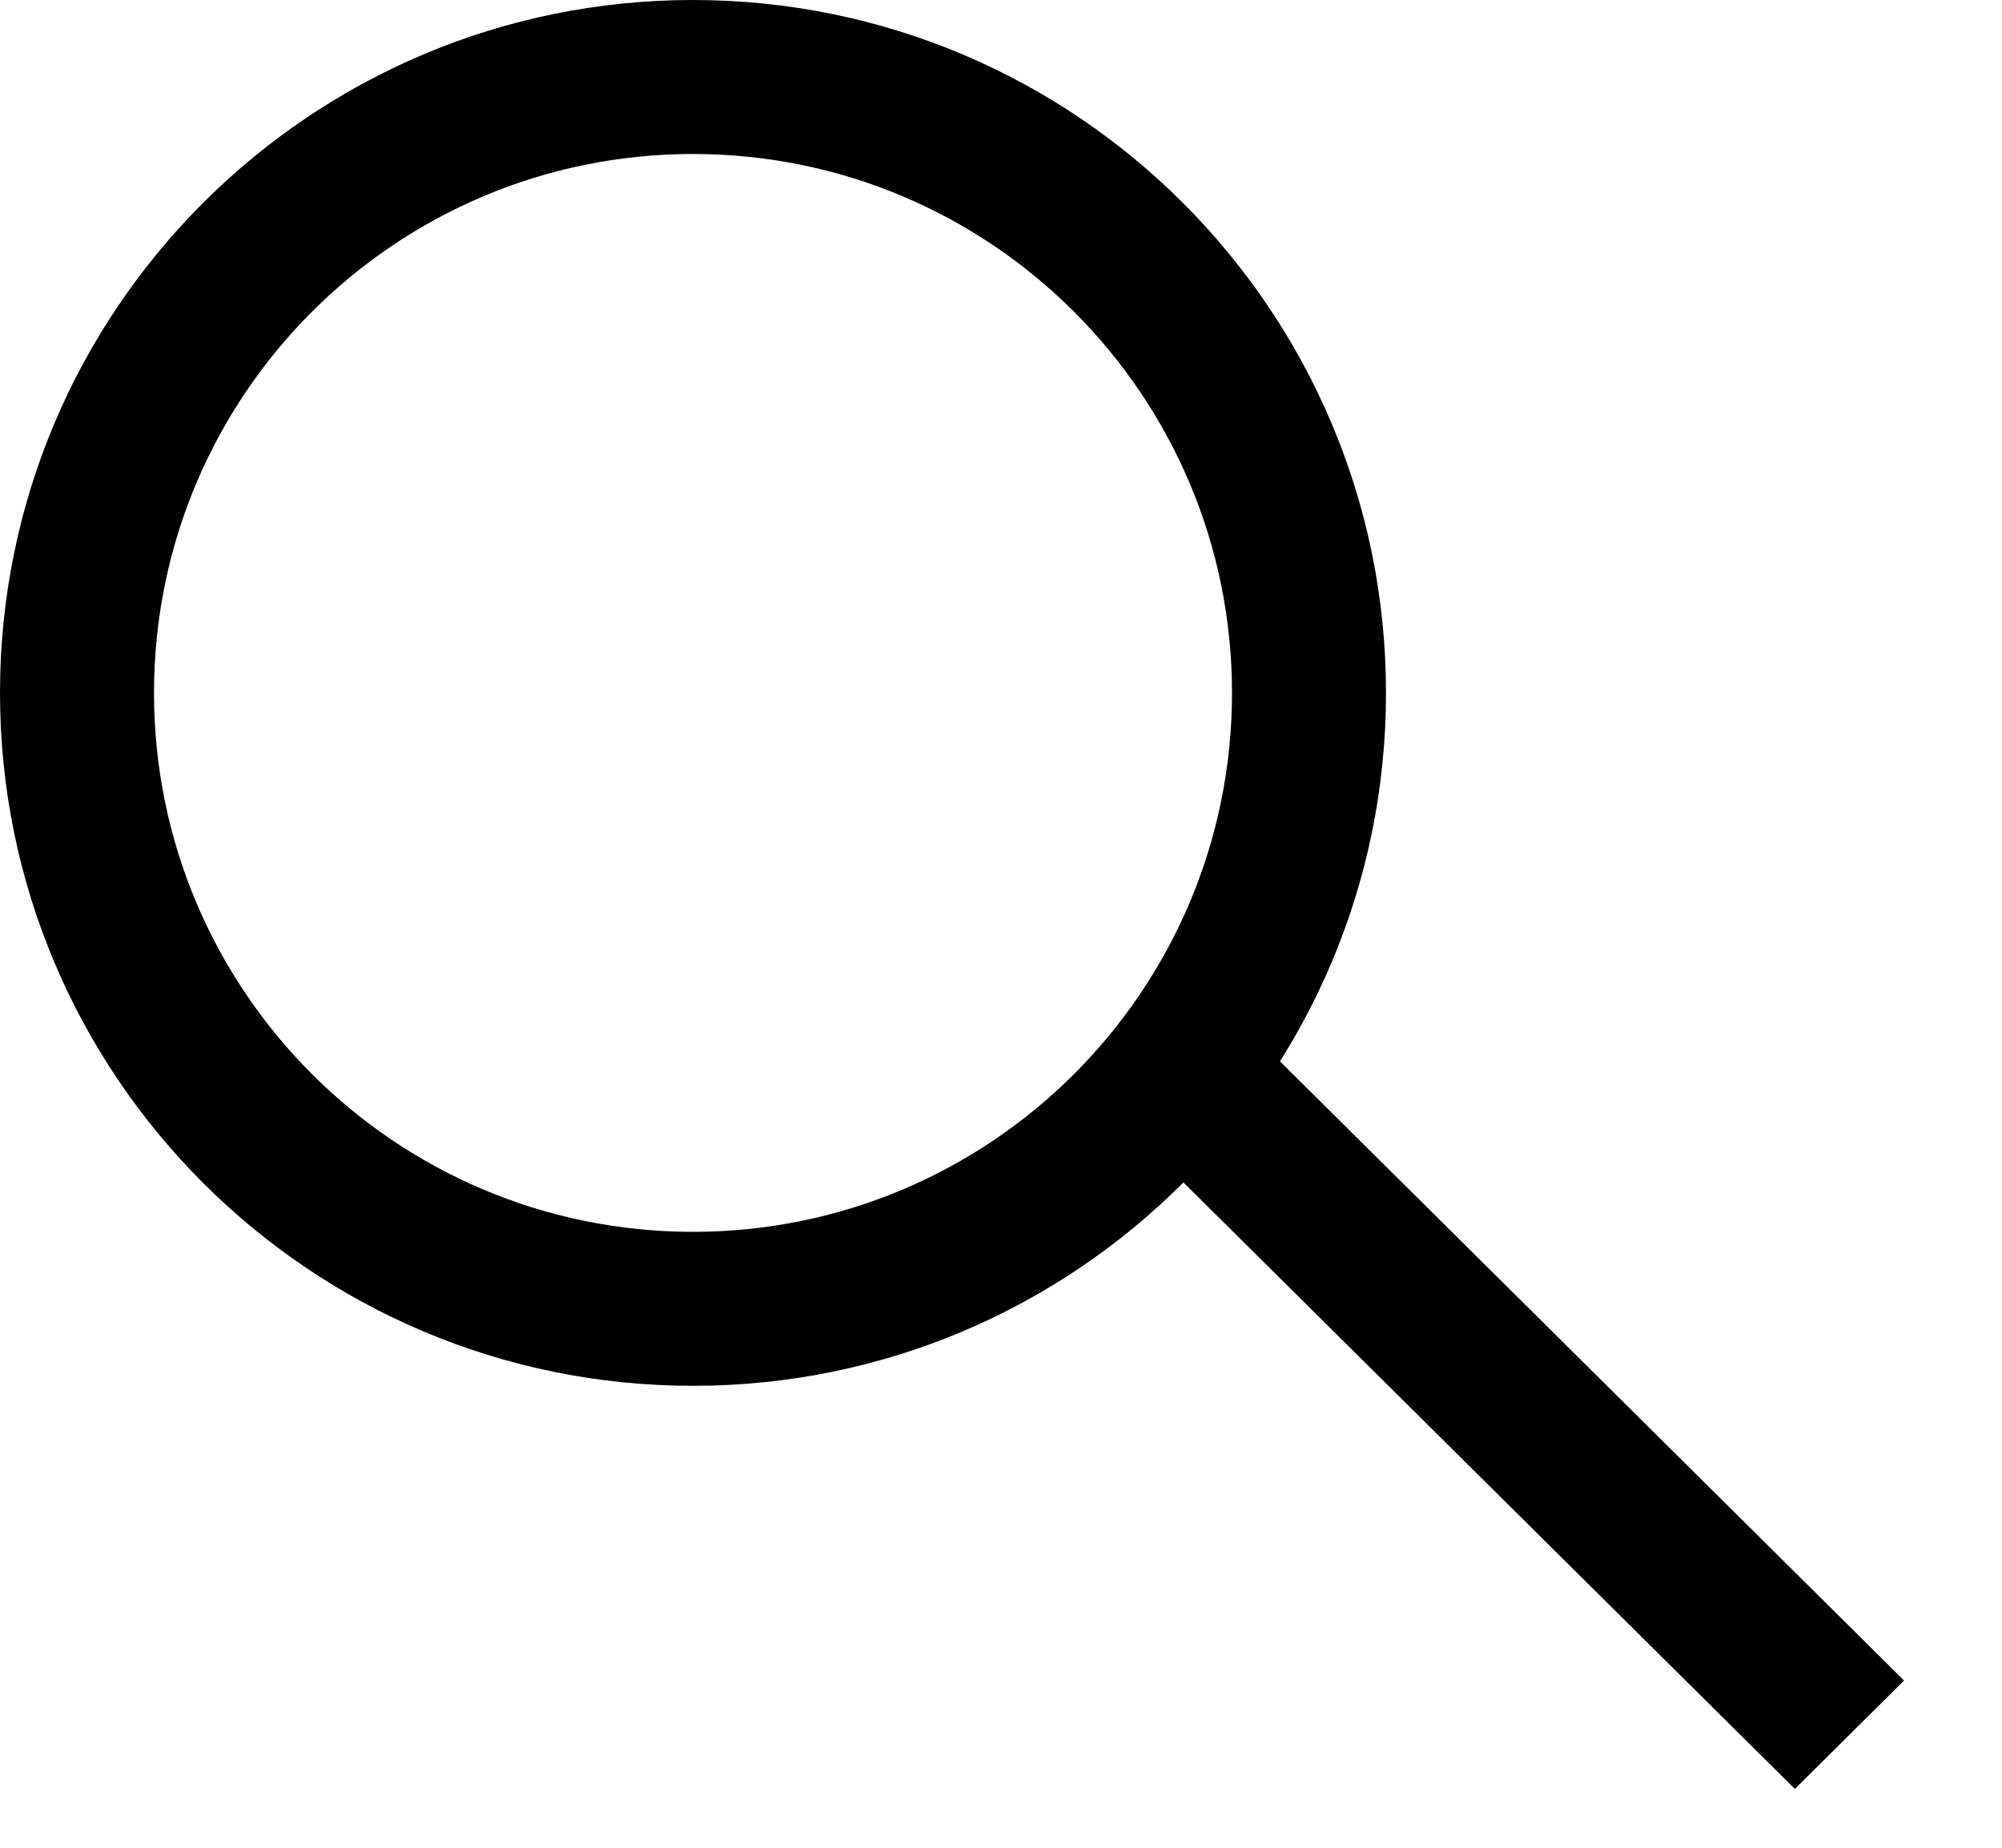
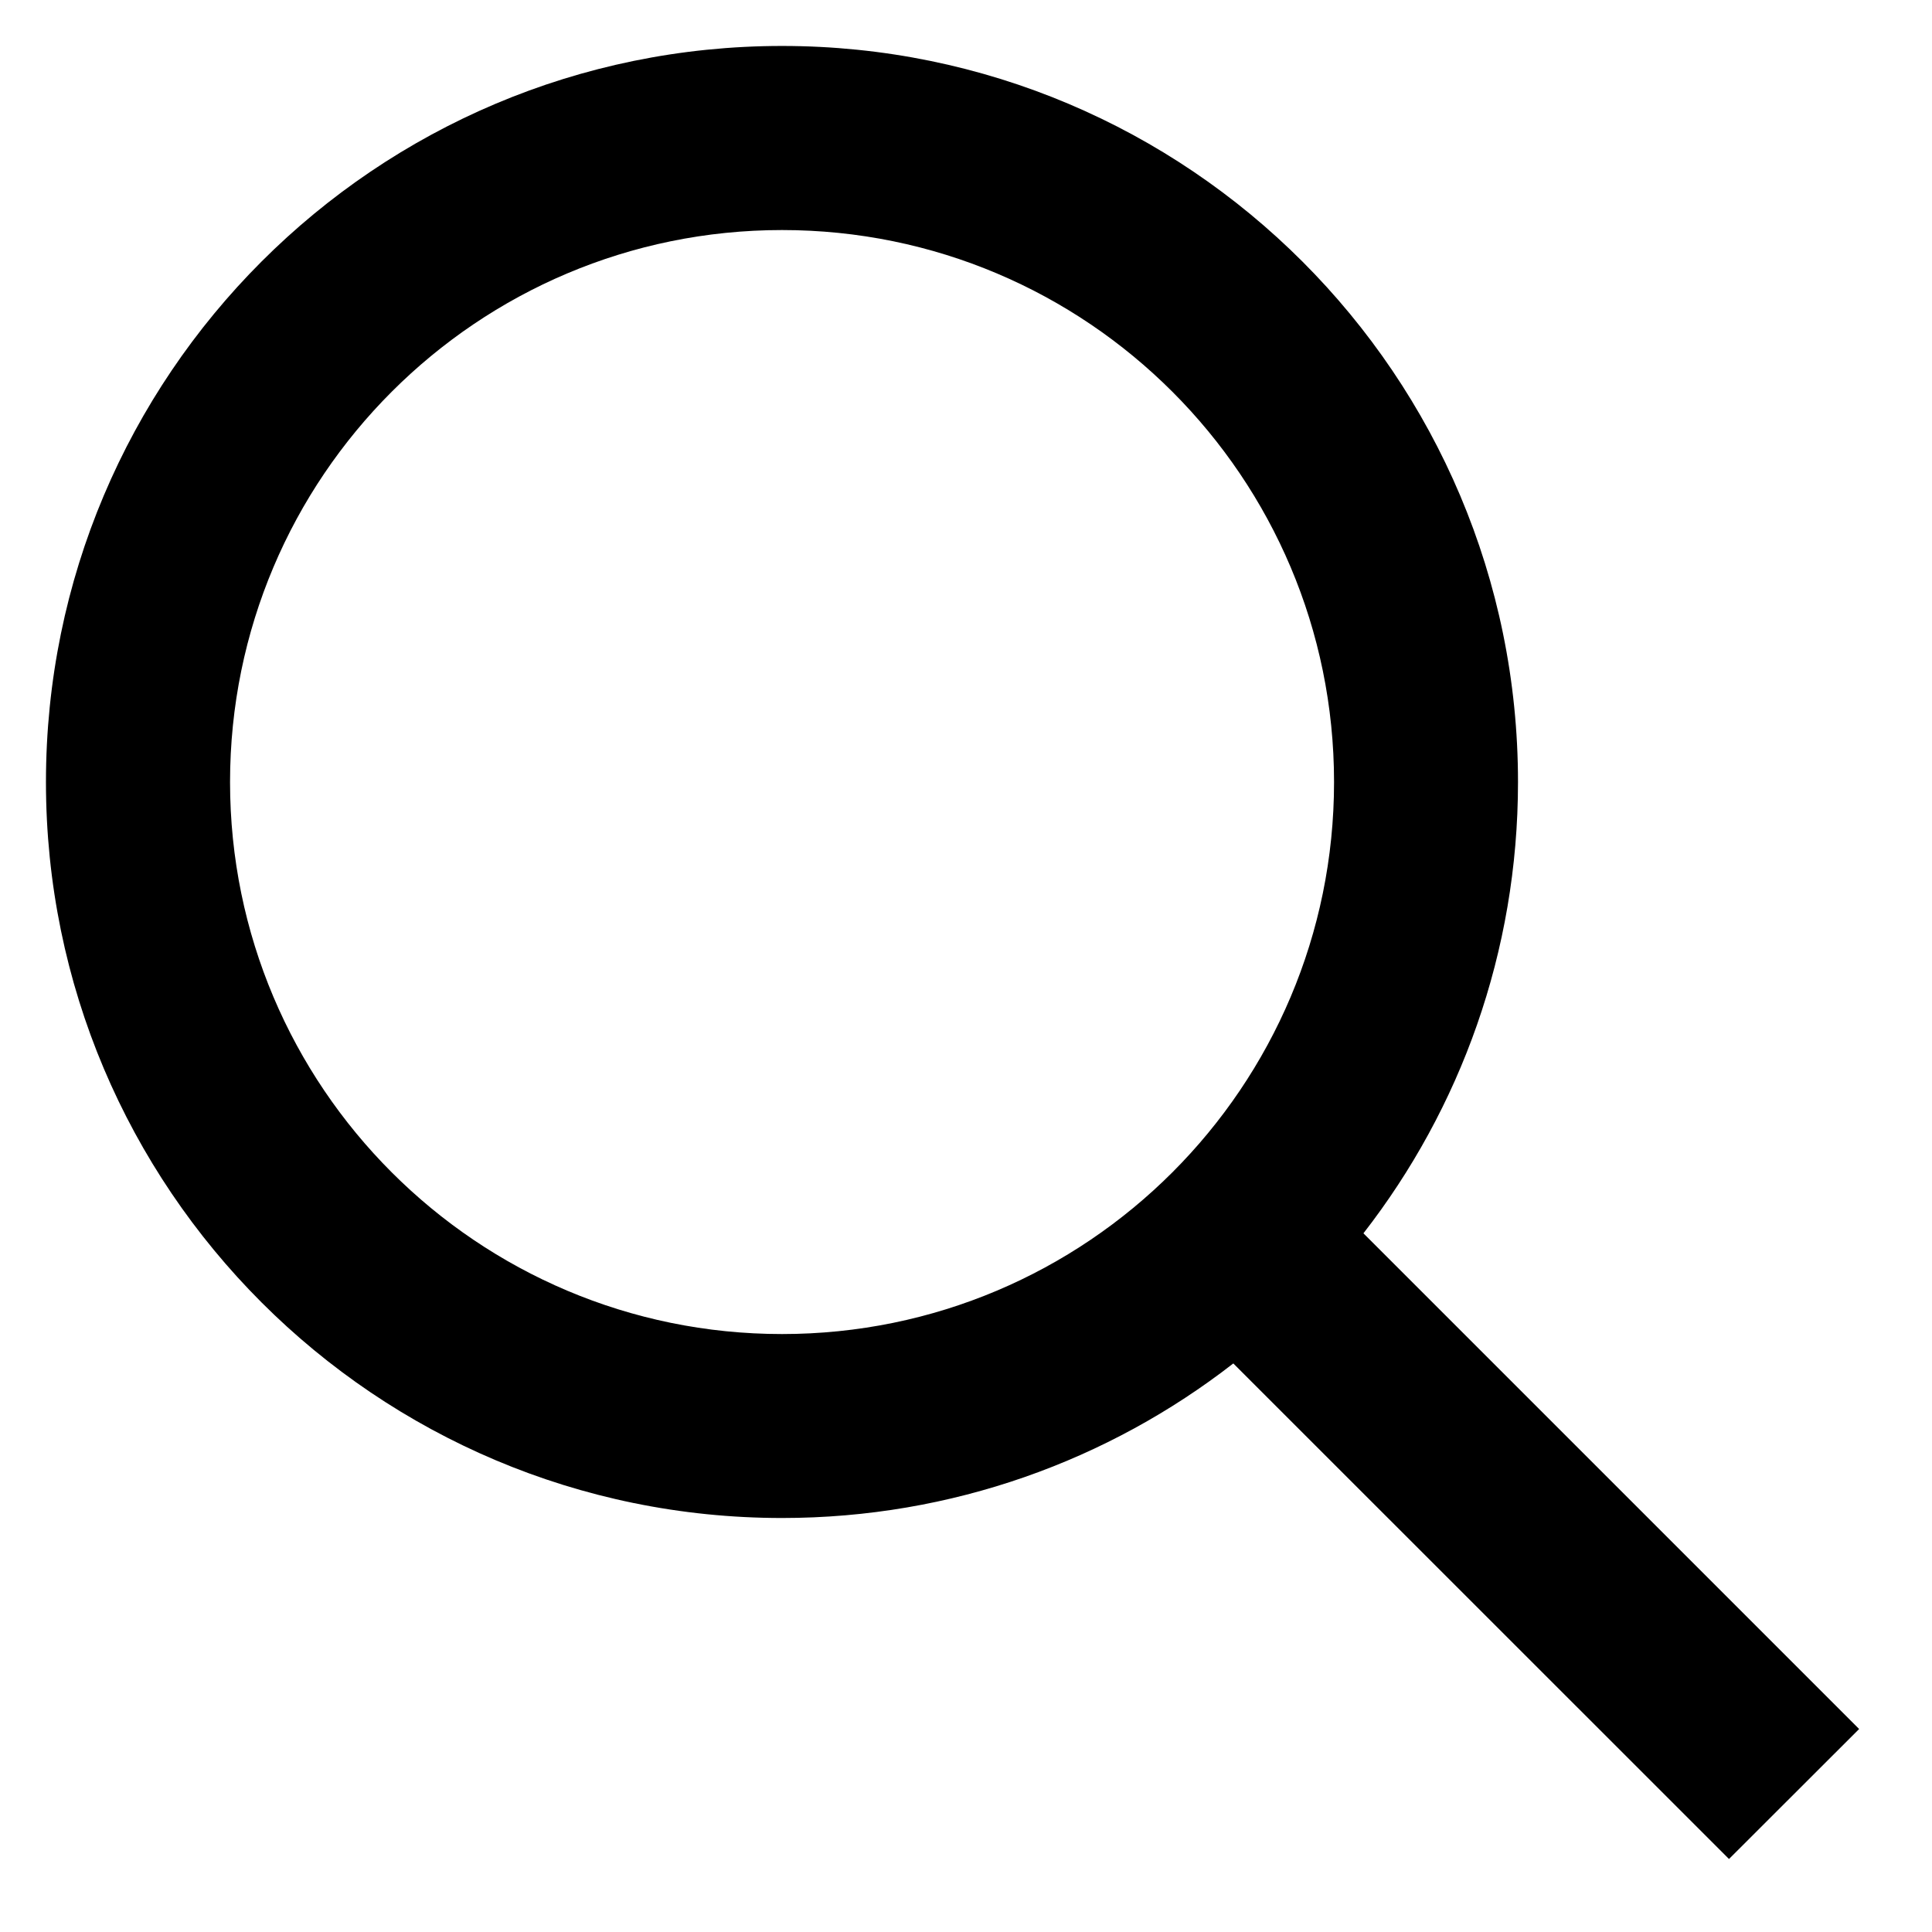
- <svg xmlns="http://www.w3.org/2000/svg" width="13" height="12" viewBox="0 0 13 12" fill="none">
-   <path fill-rule="evenodd" clip-rule="evenodd" d="M4.5 8C6.433 8 8 6.433 8 4.5C8 2.567 6.433 1 4.5 1C2.567 1 1 2.567 1 4.5C1 6.433 2.567 8 4.5 8ZM4.5 9C6.985 9 9 6.985 9 4.5C9 2.015 6.985 0 4.5 0C2.015 0 0 2.015 0 4.5C0 6.985 2.015 9 4.5 9Z" fill="black" />
-   <path fill-rule="evenodd" clip-rule="evenodd" d="M11.655 11.618L7 7L7.71 6.296L12.364 10.914L11.655 11.618Z" fill="black" />
+ <svg xmlns="http://www.w3.org/2000/svg" width="14" height="14" viewBox="0 0 14 14" fill="none">
+   <path fill-rule="evenodd" clip-rule="evenodd" d="M5.667 11C2.721 11 0.333 8.612 0.333 5.667C0.333 2.721 2.721 0.333 5.667 0.333C8.612 0.333 11 2.721 11 5.667C11 6.899 10.582 8.034 9.88 8.937L13.472 12.529L12.529 13.471L8.937 9.88C8.034 10.582 6.899 11 5.667 11ZM9.667 5.667C9.667 7.876 7.876 9.667 5.667 9.667C3.458 9.667 1.667 7.876 1.667 5.667C1.667 3.458 3.458 1.667 5.667 1.667C7.876 1.667 9.667 3.458 9.667 5.667Z" fill="black" />
</svg>
